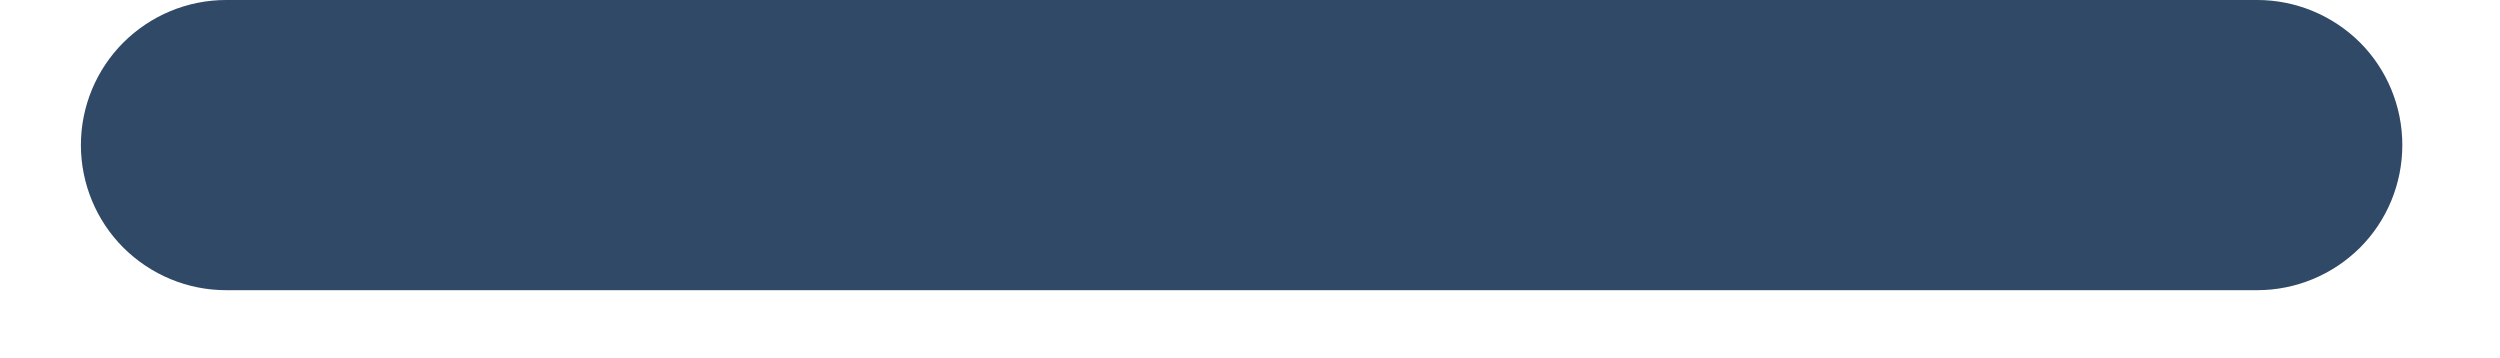
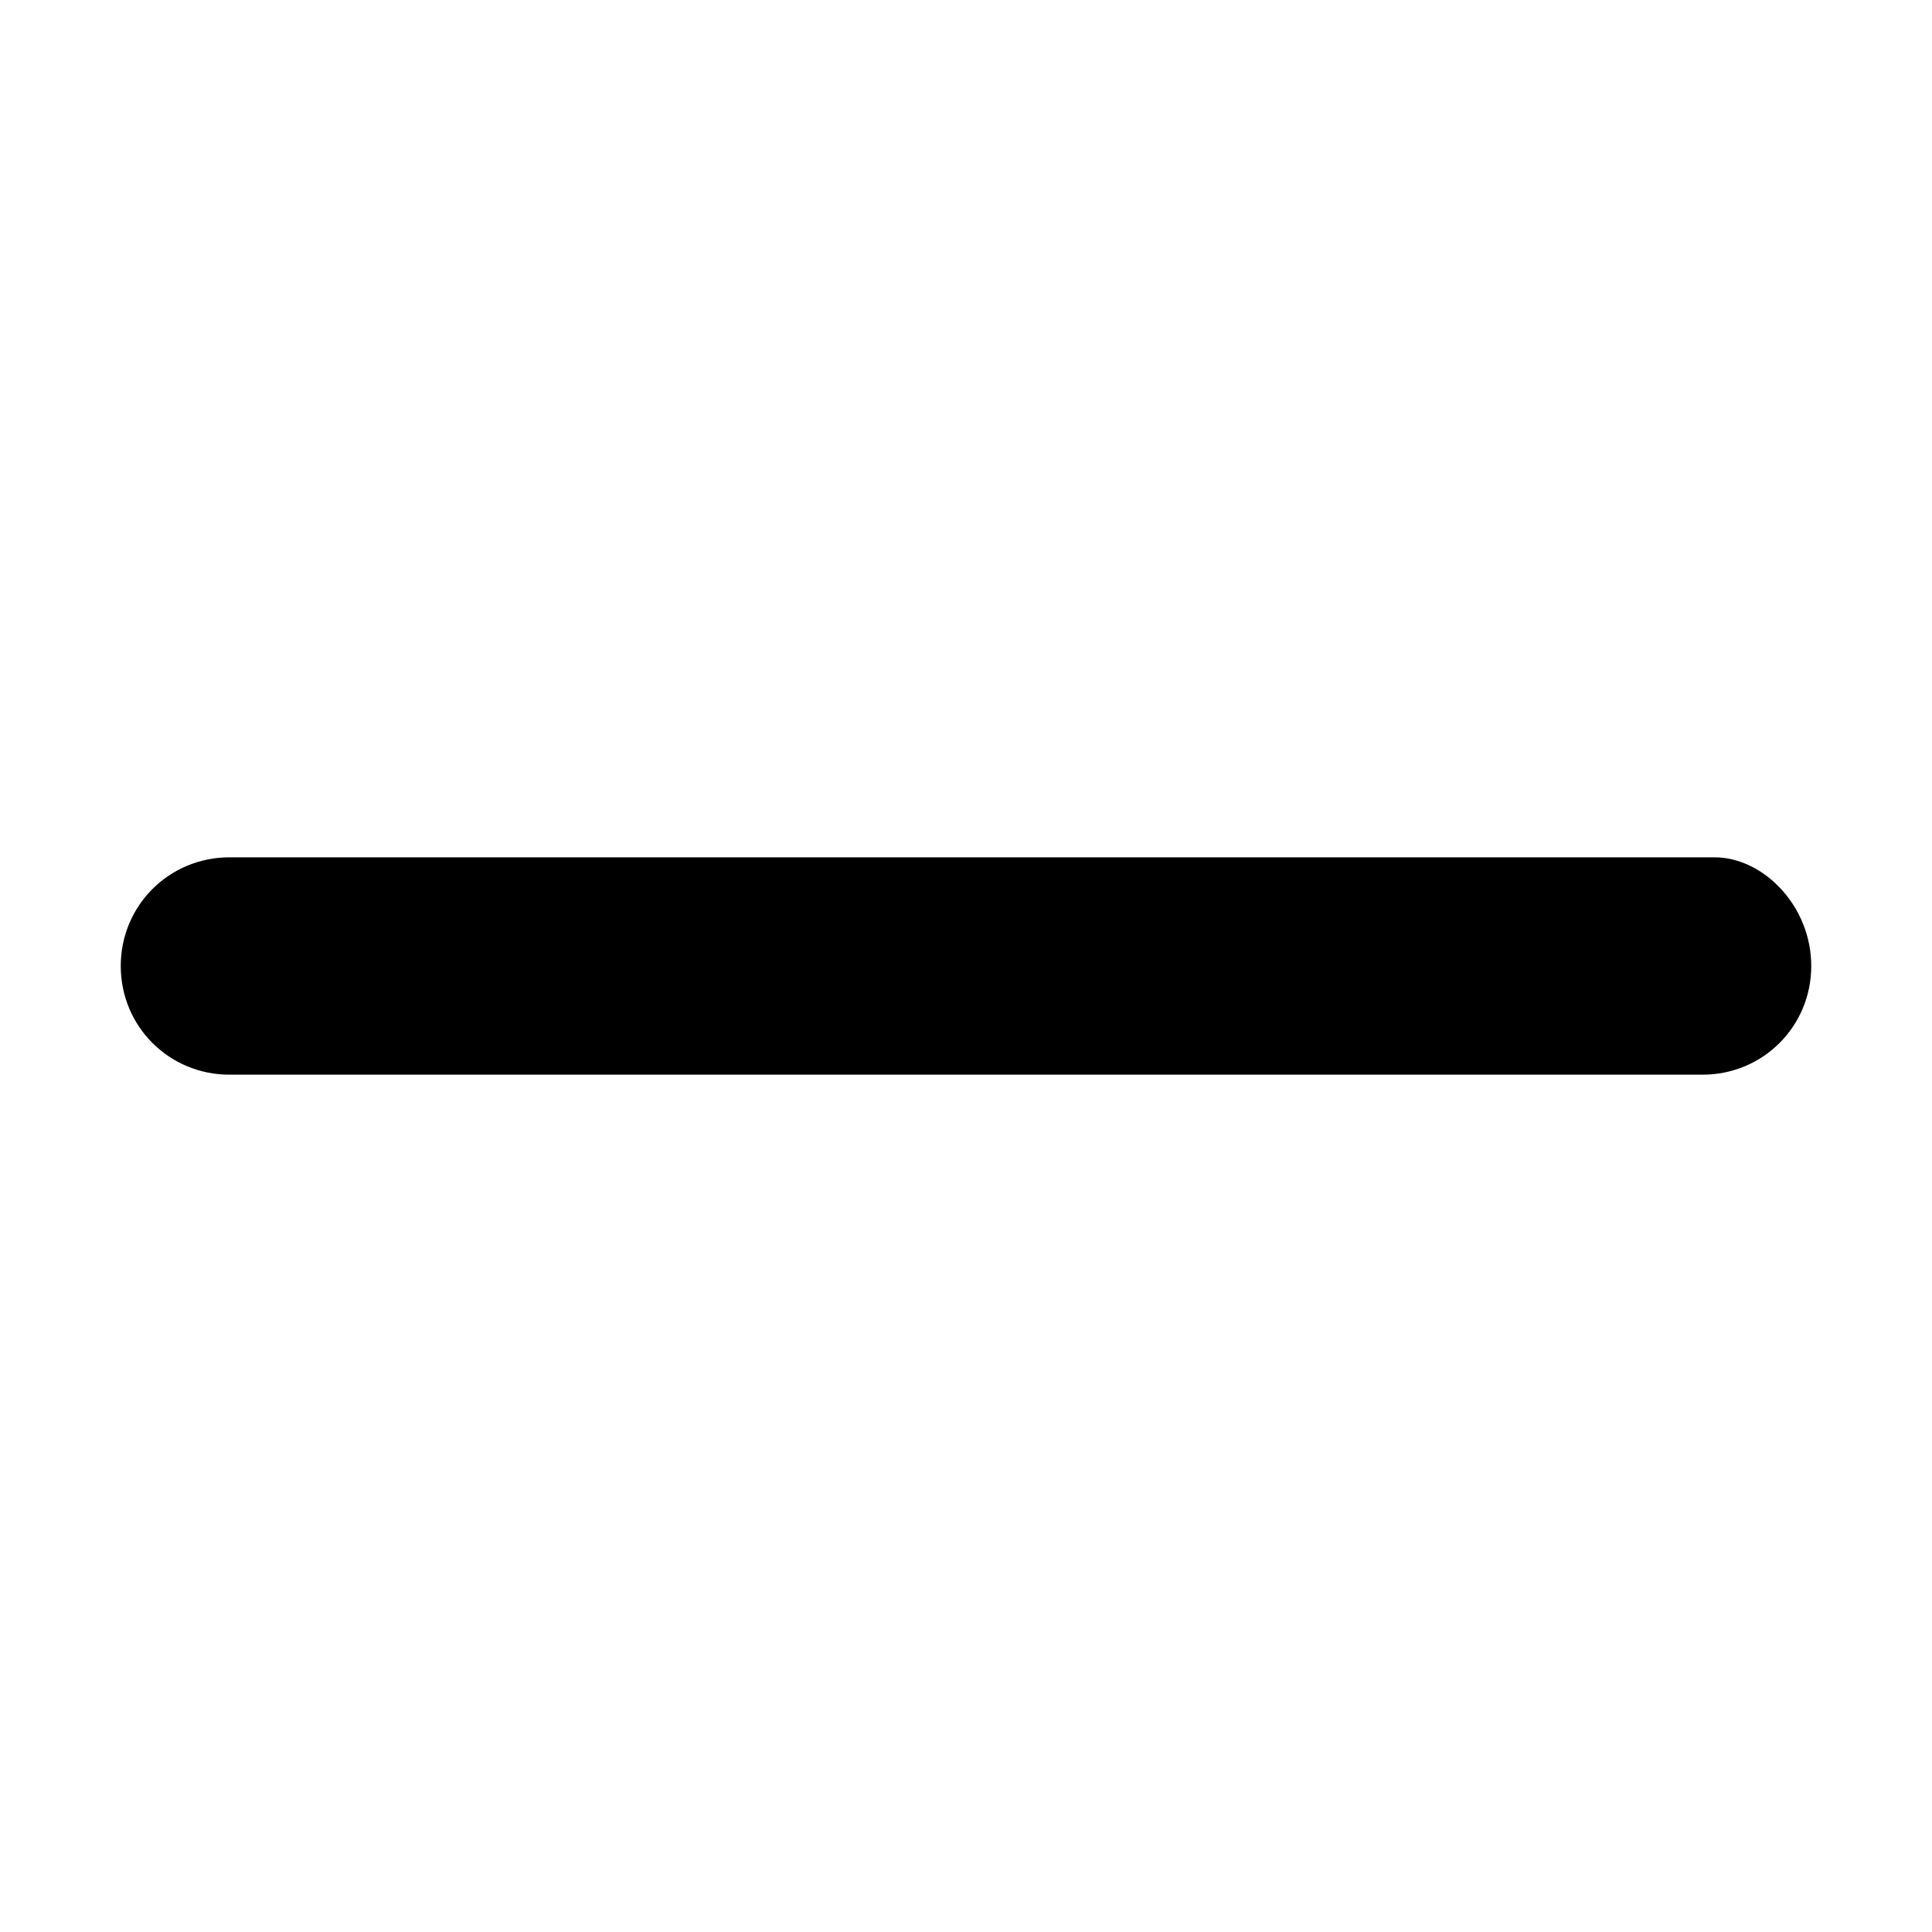
- <svg xmlns="http://www.w3.org/2000/svg" width="14" height="2" viewBox="0 0 14 2" fill="none">
-   <path d="M12.641 0H1.266C1.05 0 0.844 0.086 0.691 0.238C0.539 0.39 0.453 0.597 0.453 0.812C0.453 1.028 0.539 1.235 0.691 1.387C0.844 1.539 1.05 1.625 1.266 1.625H12.641C12.856 1.625 13.063 1.539 13.216 1.387C13.368 1.235 13.453 1.028 13.453 0.812C13.453 0.597 13.368 0.39 13.216 0.238C13.063 0.086 12.856 0 12.641 0Z" fill="#2F4966" />
+ <svg xmlns="http://www.w3.org/2000/svg" version="1.2" baseProfile="tiny" id="Camada_1" x="0px" y="0px" viewBox="0 0 16 16" xml:space="preserve">
+   <path d="M1,8c0-0.5,0.4-0.9,0.9-0.9h12.3C14.6,7.1,15,7.5,15,8c0,0.5-0.4,0.9-0.9,0.9H1.9C1.4,8.9,1,8.5,1,8z" />
</svg>
